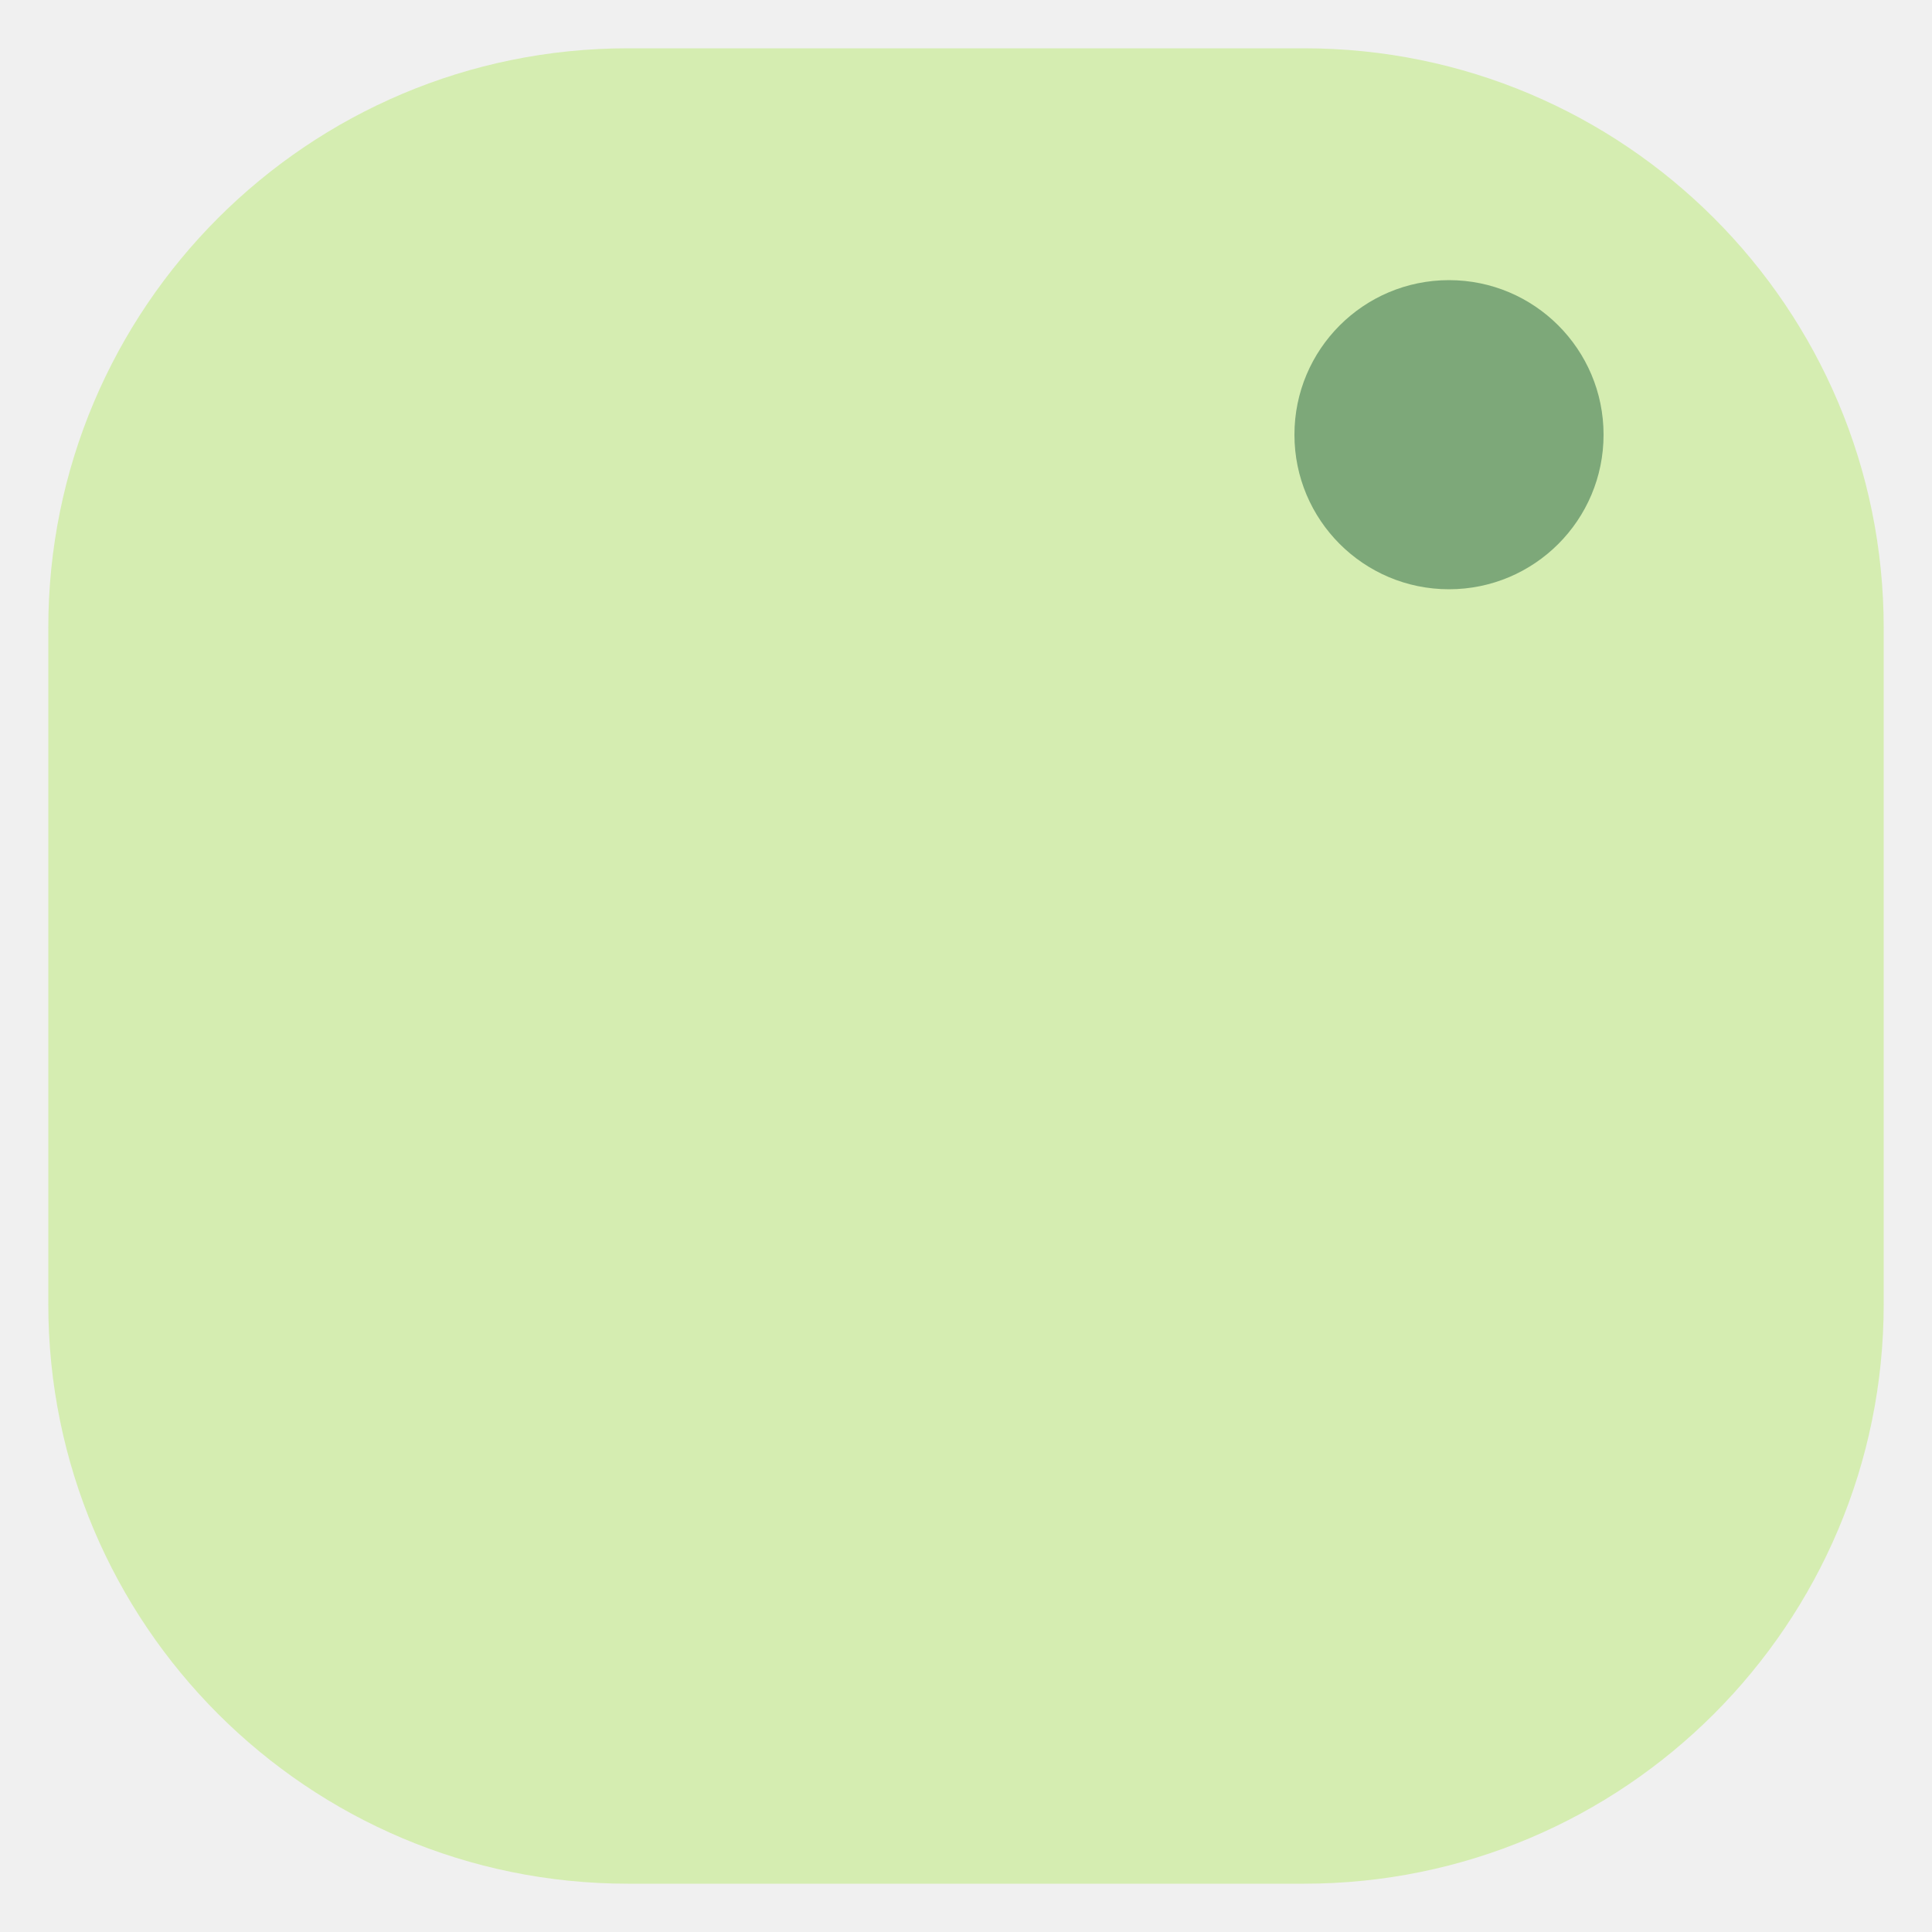
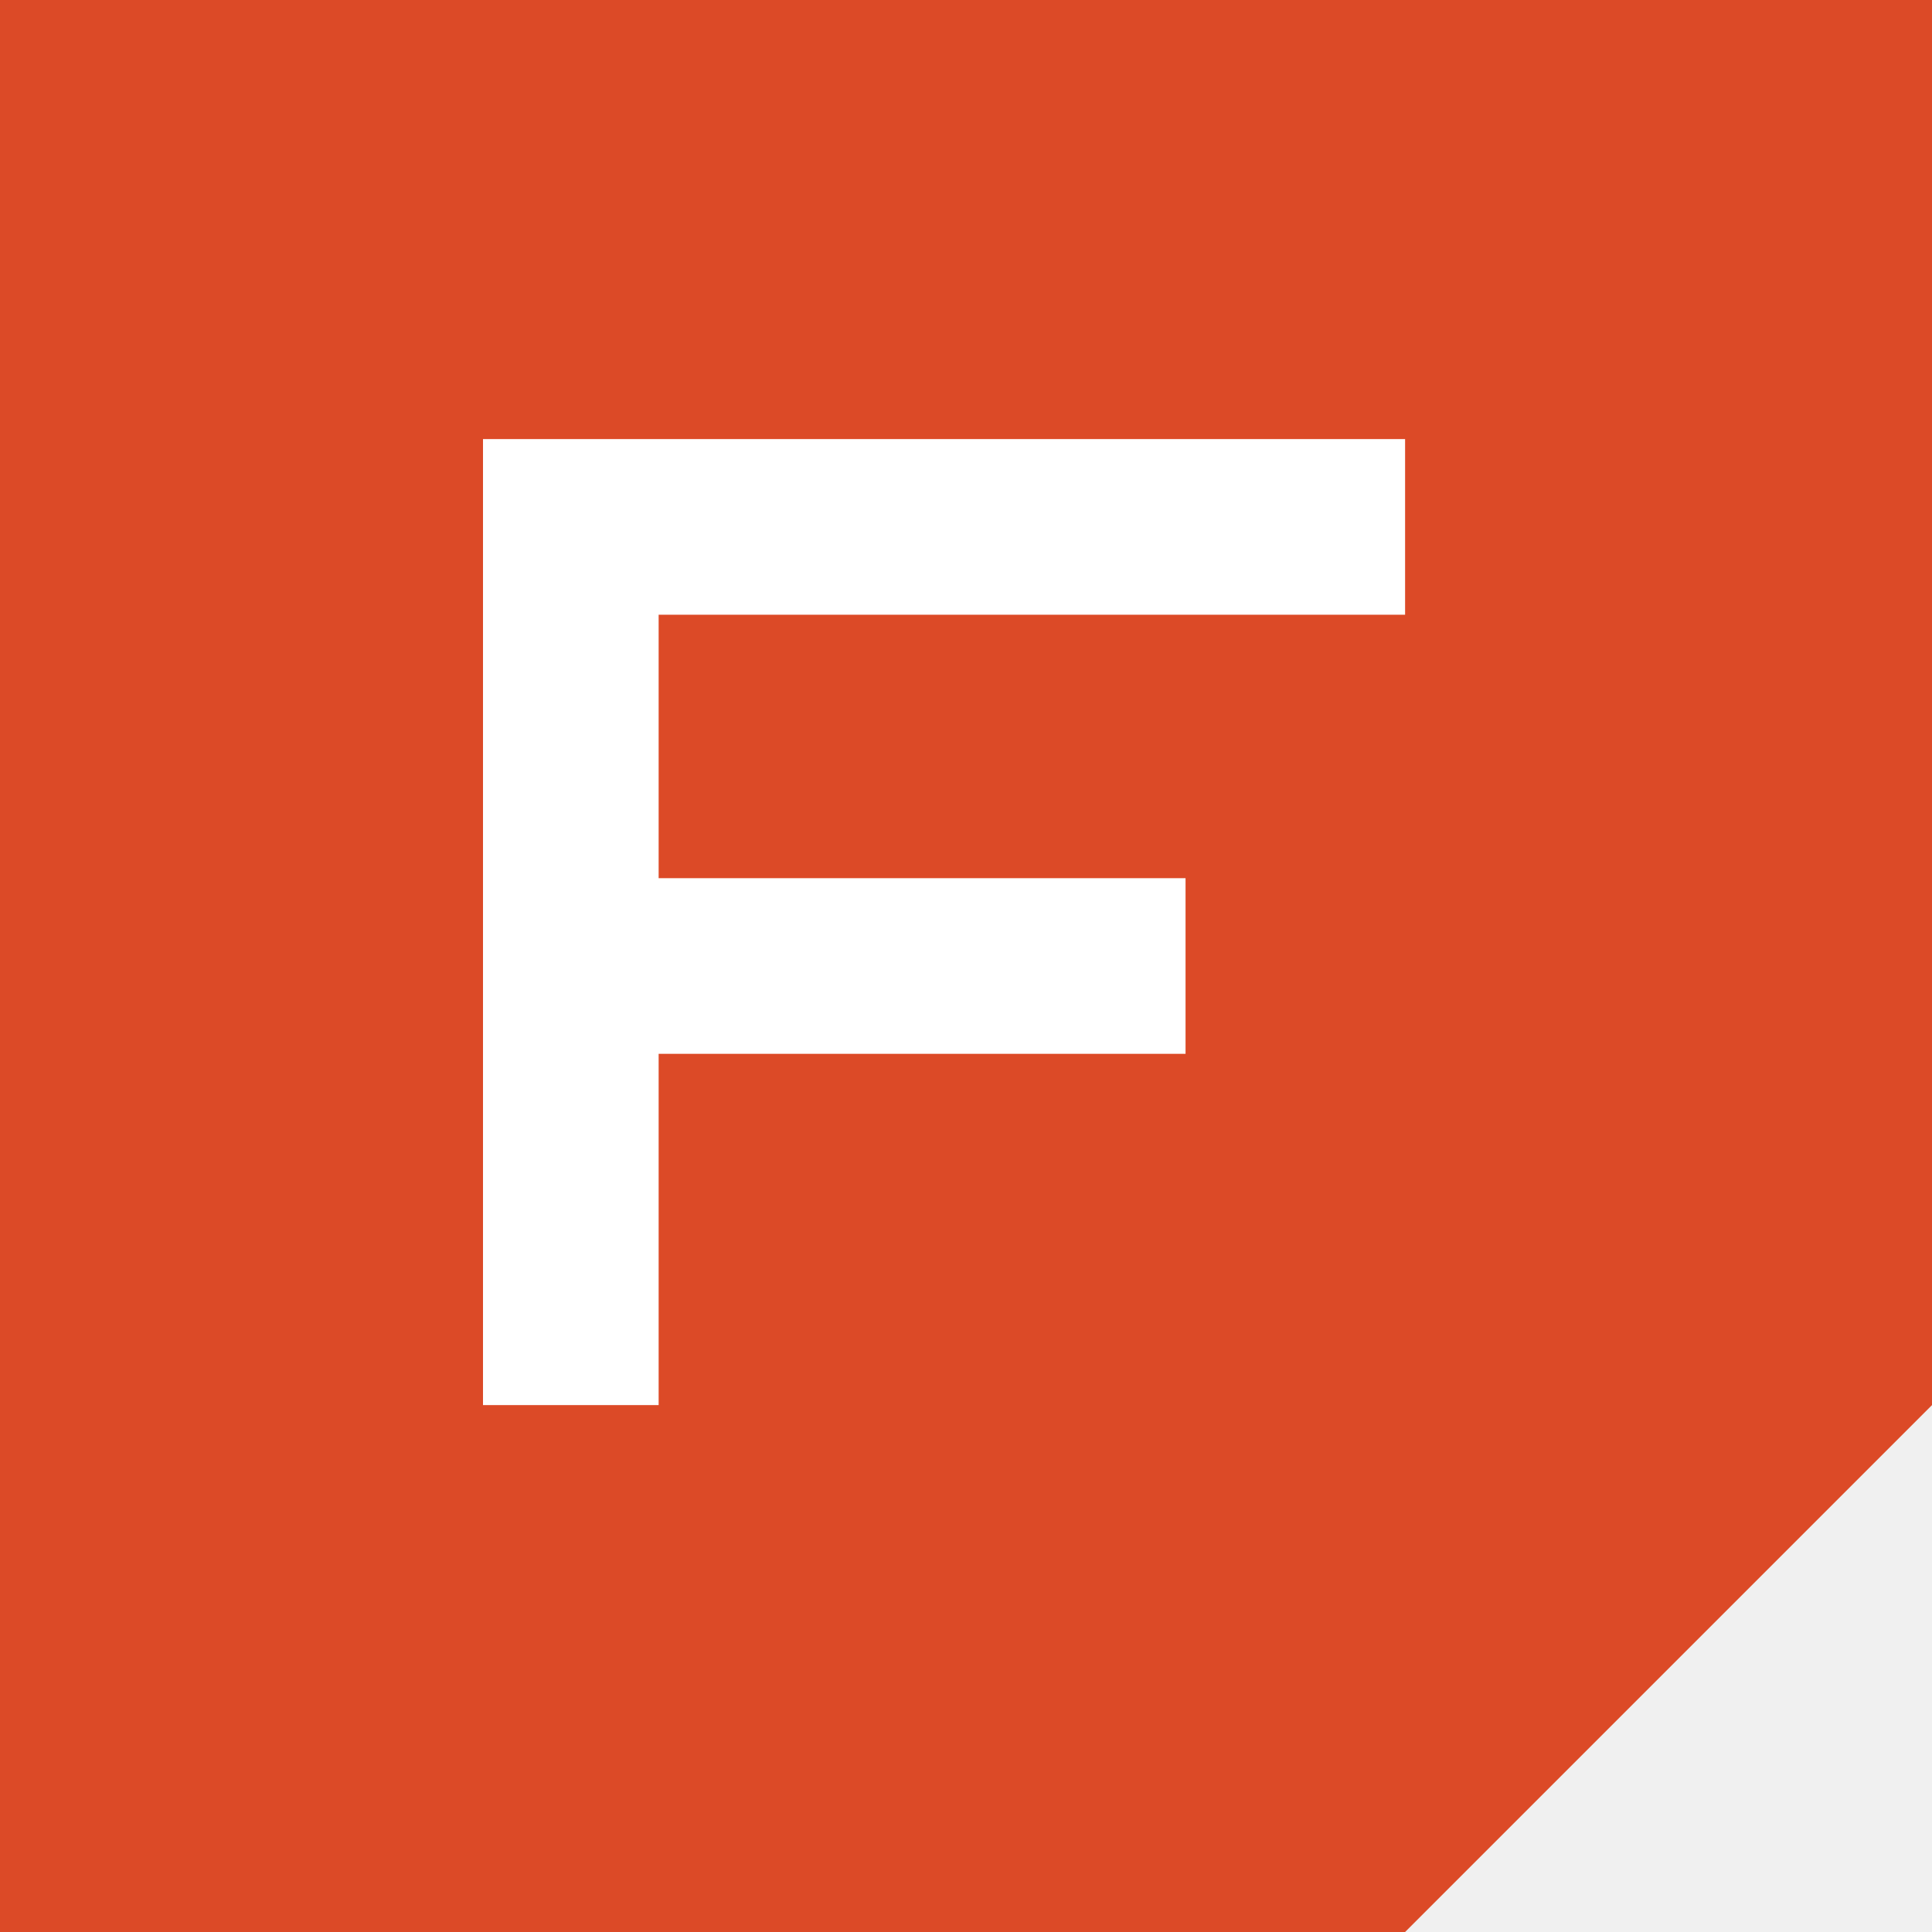
- <svg xmlns="http://www.w3.org/2000/svg" width="192" height="192" viewBox="0 0 40 40" role="img" aria-label="Fluentiq logo">
-   <rect x="1" y="1" width="38" height="38" rx="12" fill="#d5edb1" />
-   <path class="fq-logo-sweep" d="M13 29V12h14M13 20h11" fill="none" stroke="#21473a" stroke-width="4" stroke-linecap="round" stroke-linejoin="round" />
-   <g class="fq-logo-orb">
-     <circle cx="30" cy="9" r="3.2" fill="#7da879" />
-   </g>
-   <style>.fq-logo-sweep{stroke-dasharray:80;stroke-dashoffset:80;animation:draw 1.6s .1s ease forwards}.fq-logo-orb{transform-origin:20px 20px;animation:orbit 14s linear infinite}@keyframes draw{to{stroke-dashoffset:0}}@keyframes orbit{to{transform:rotate(360deg)}}@media(prefers-reduced-motion:reduce){*{animation:none!important}.fq-logo-sweep{stroke-dashoffset:0}}</style>
+ <svg xmlns="http://www.w3.org/2000/svg" width="512" height="512" viewBox="0 0 44 44">
+   <path d="M0 0H44V32L32 44H0Z" fill="#dc4a27" />
+   <path d="M13 32V12H32M13 22H27" stroke="#fff" stroke-width="4" fill="none" />
</svg>
